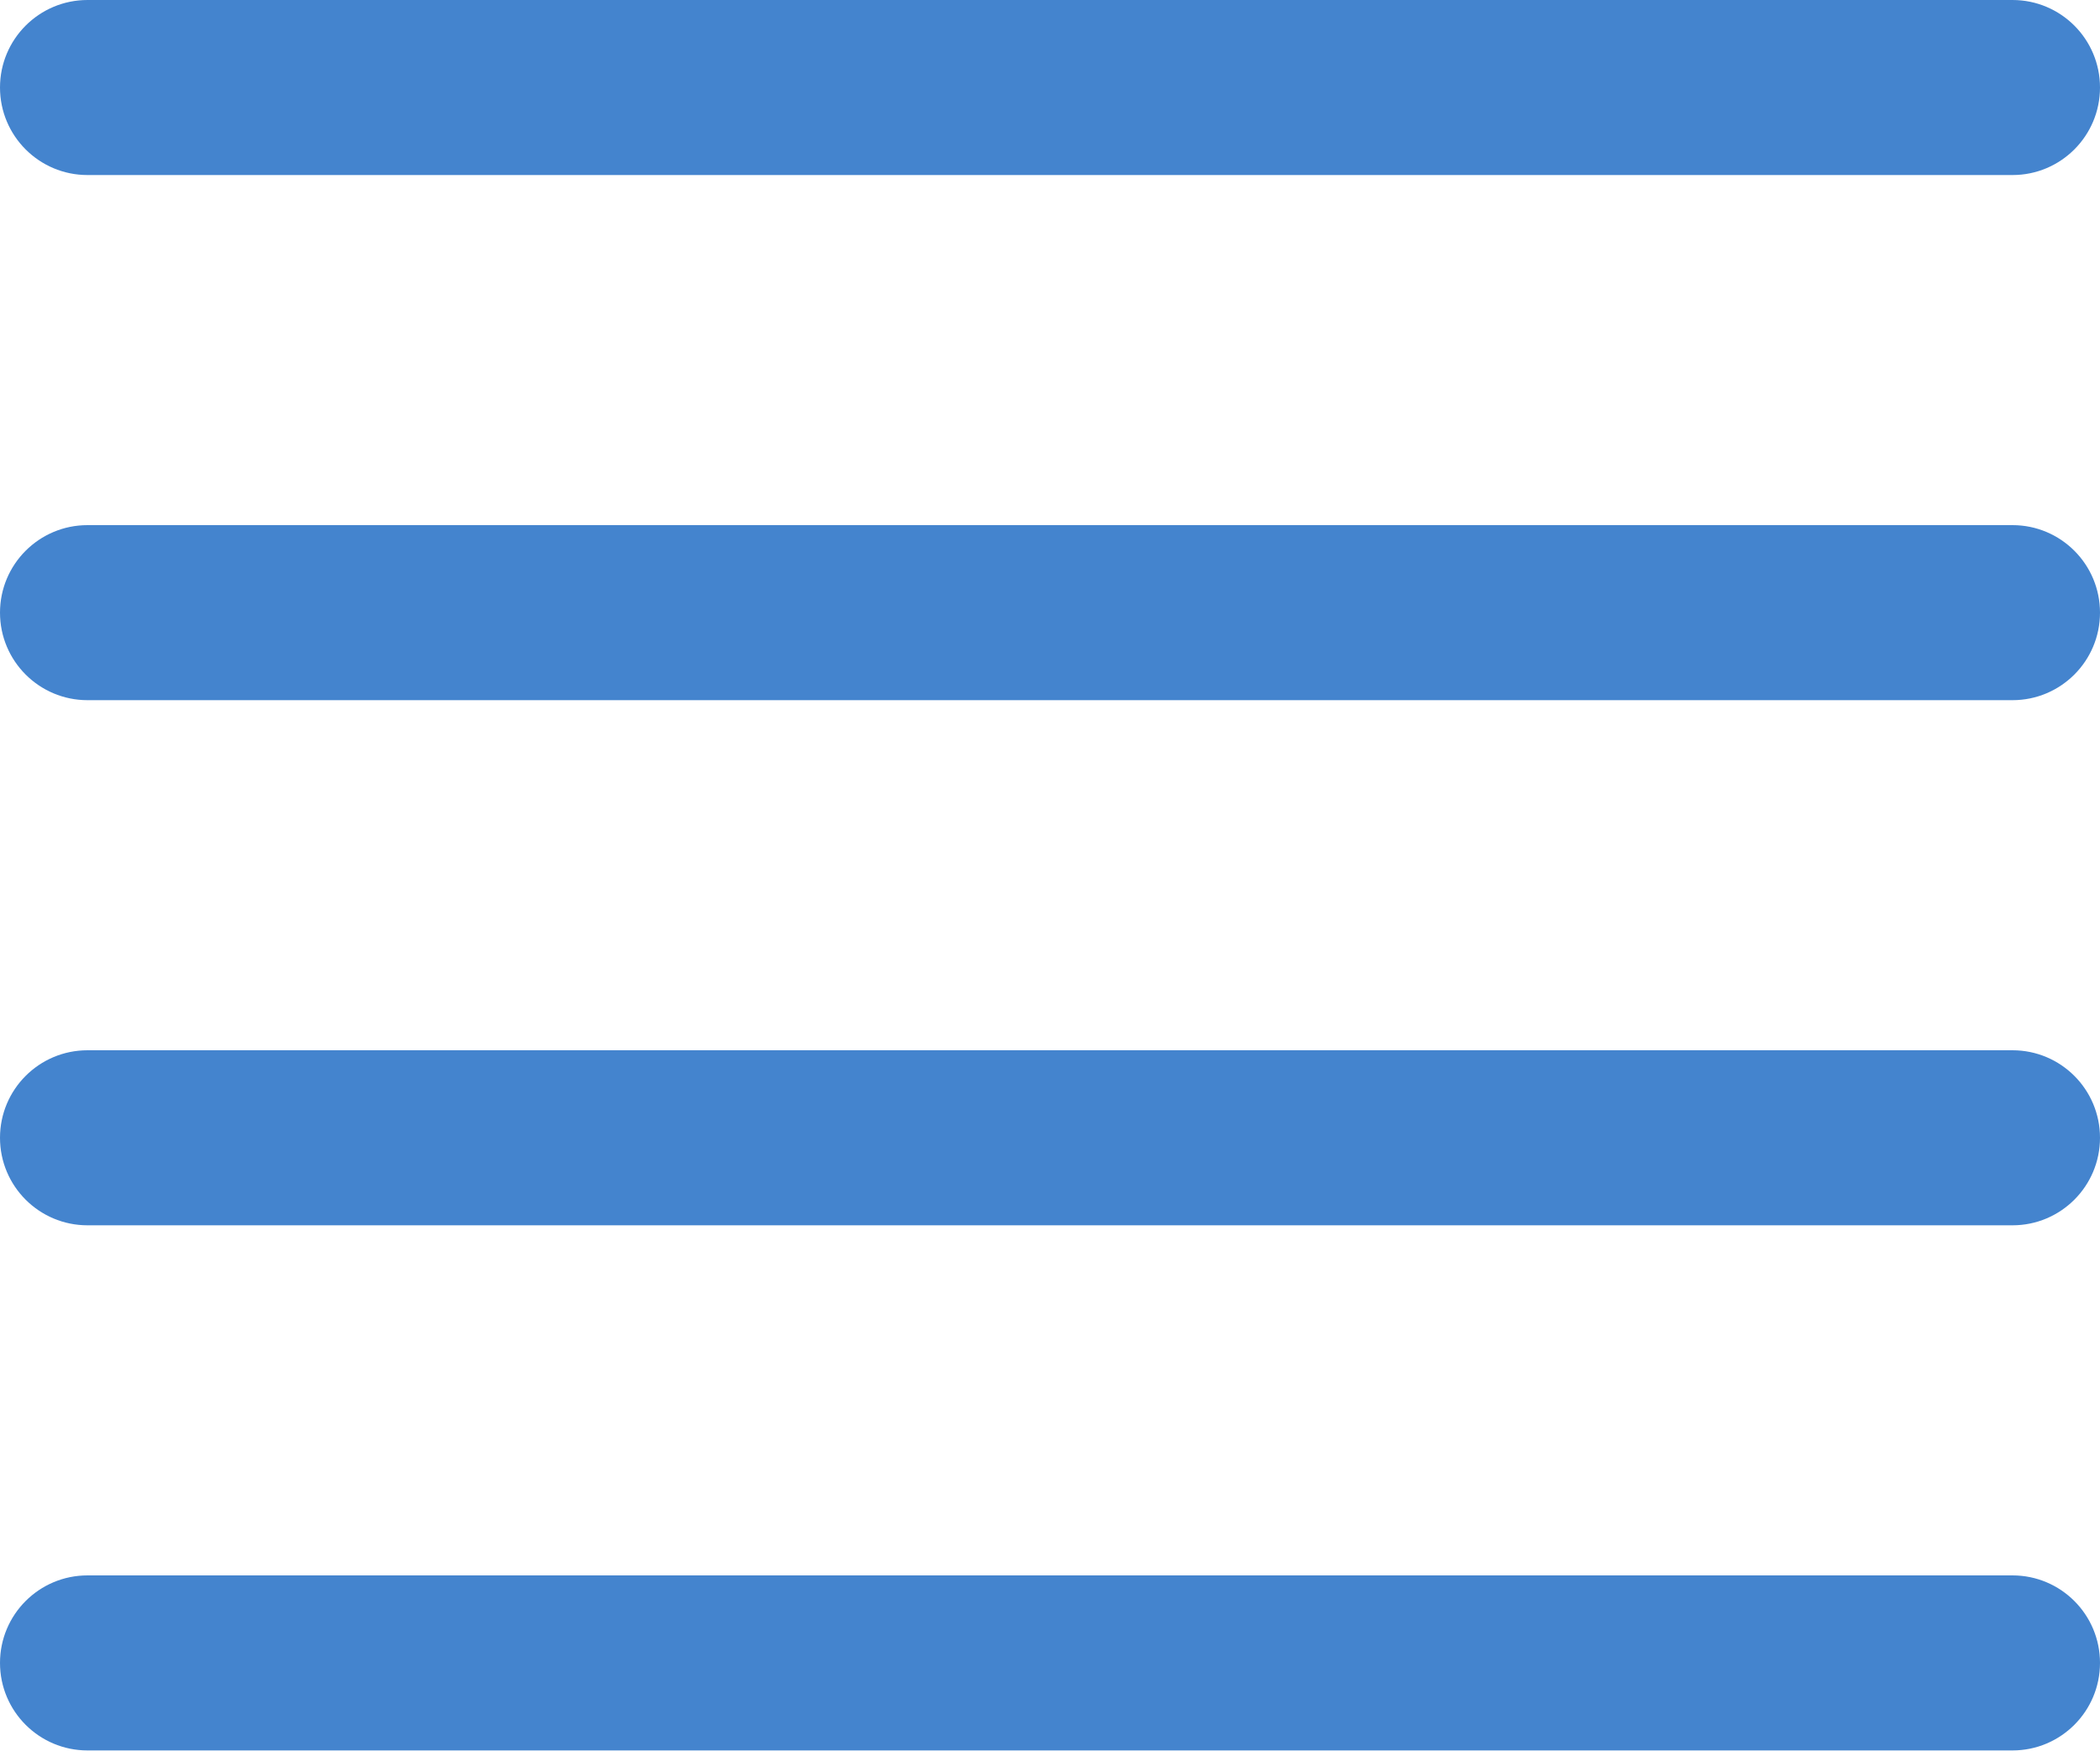
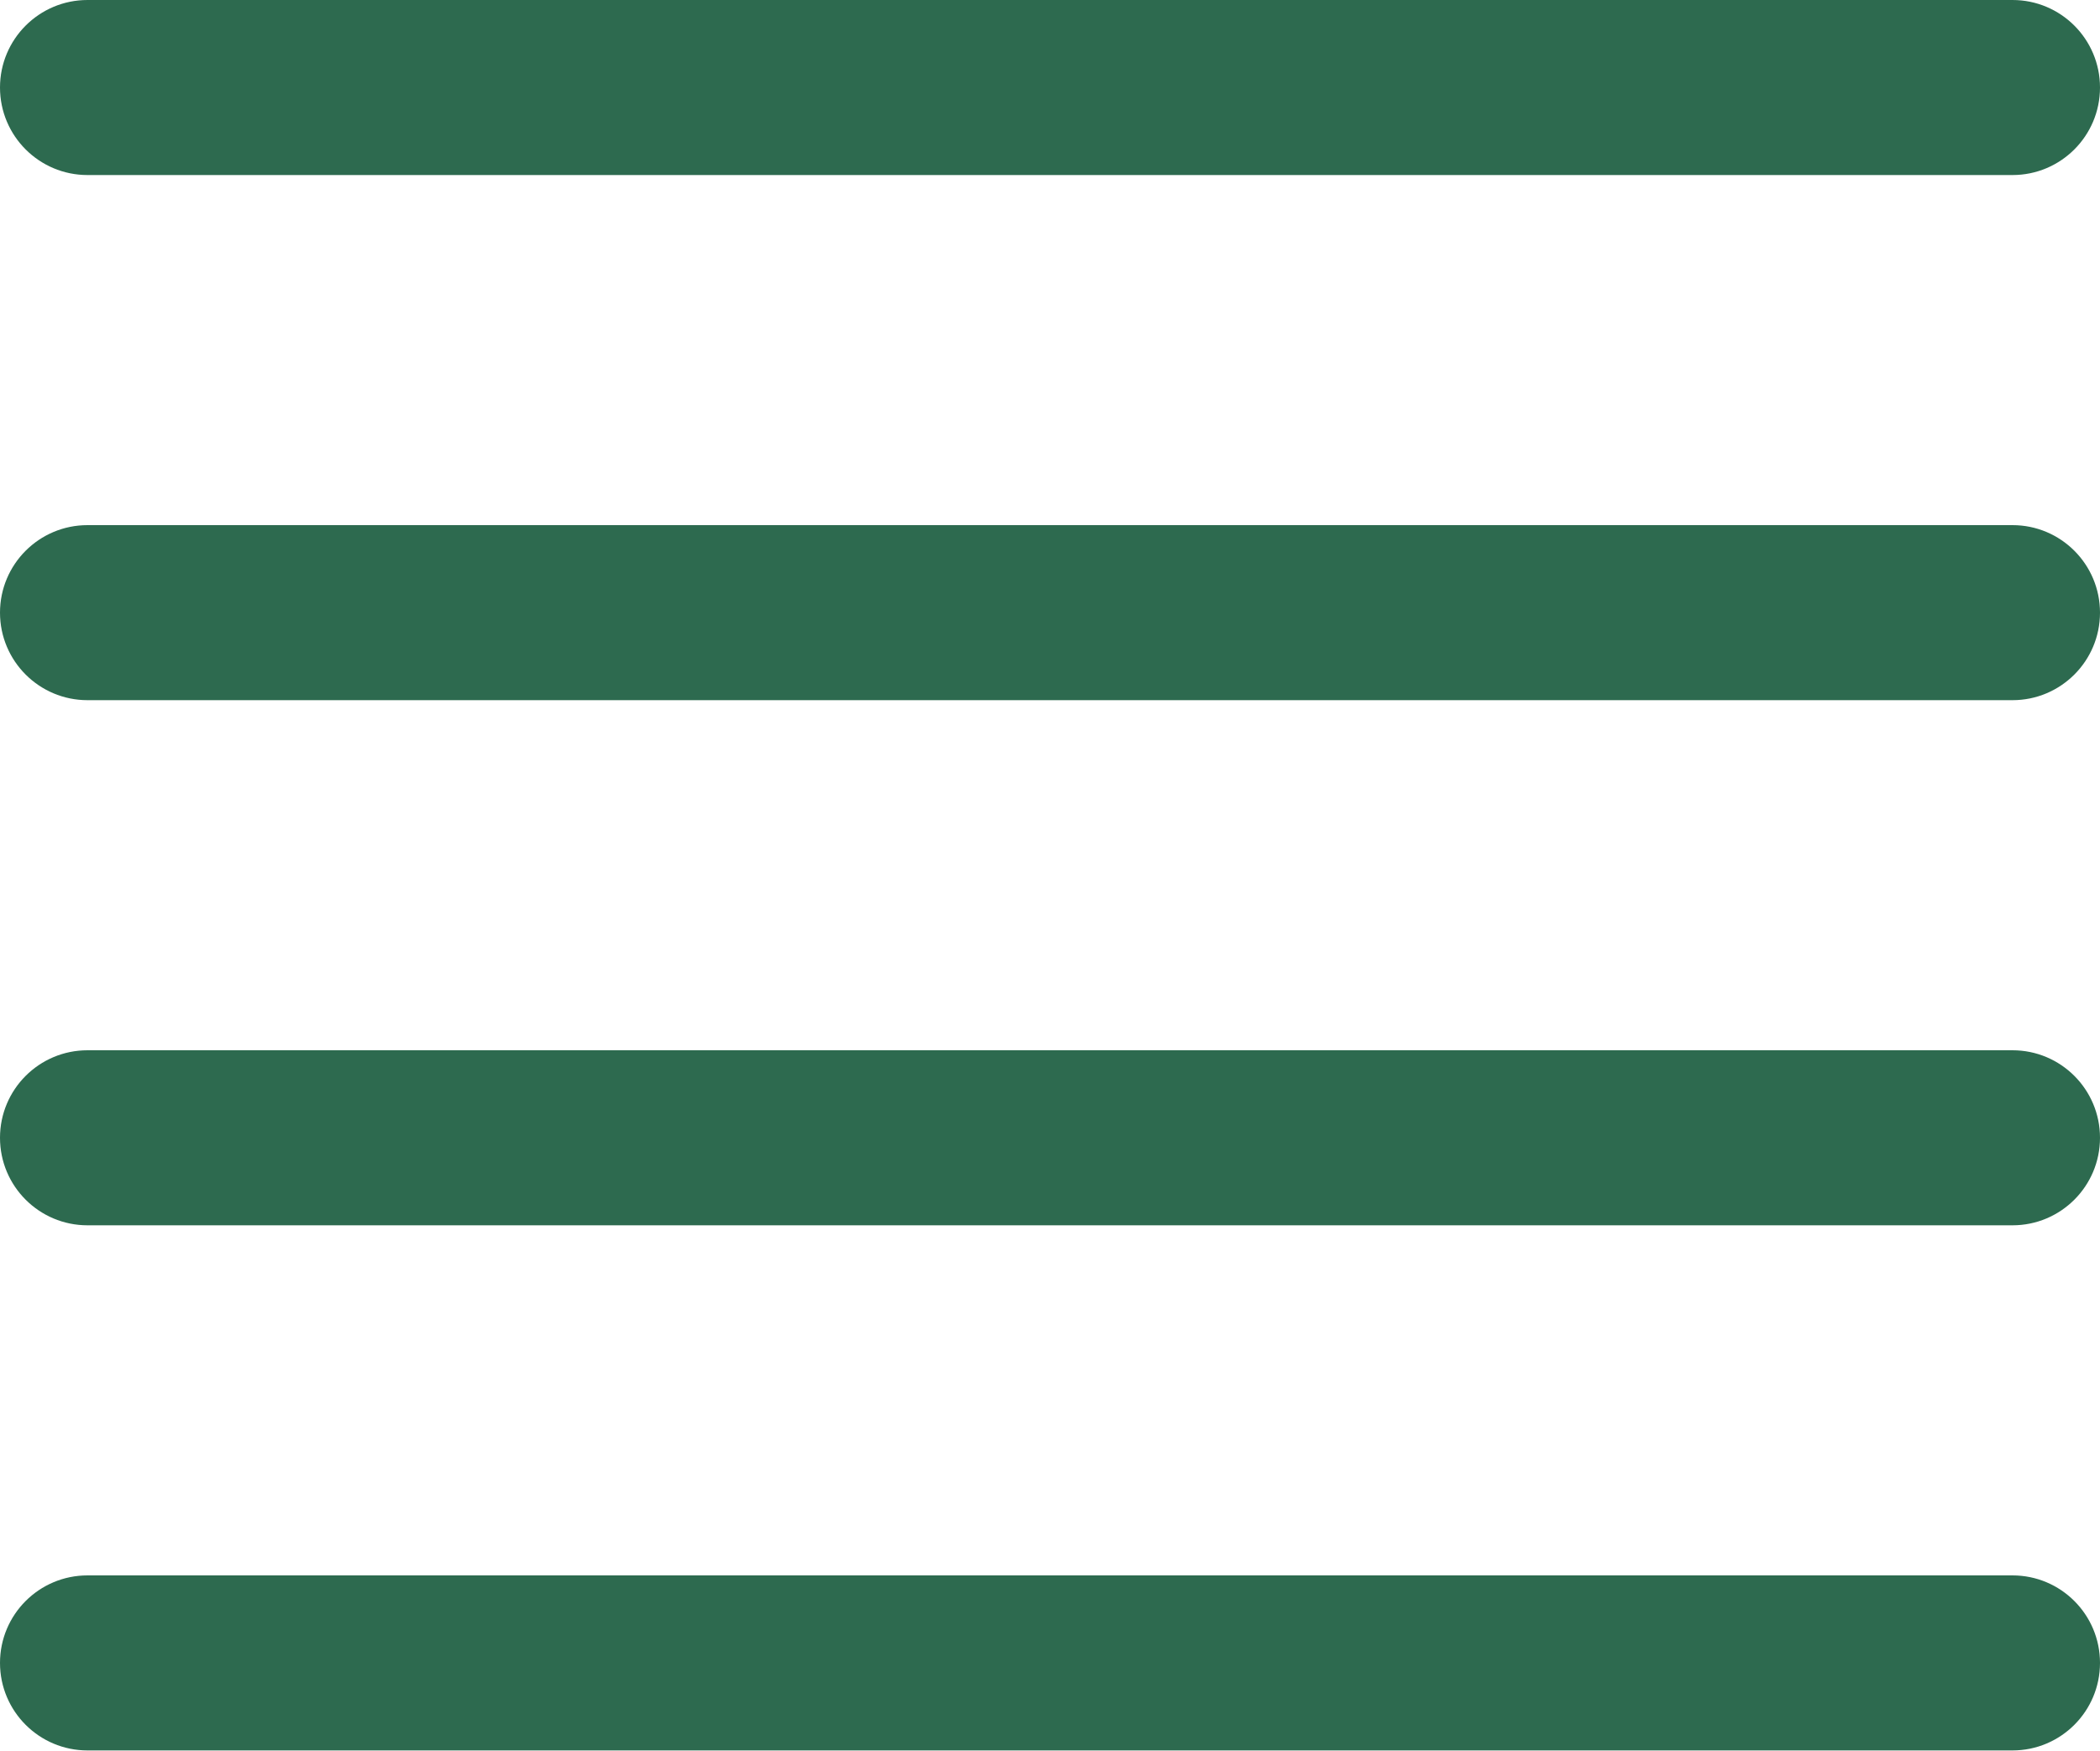
<svg xmlns="http://www.w3.org/2000/svg" width="24" height="20" viewBox="0 0 24 20">
  <g id="fi-rr-align-justify" transform="translate(0 -2)">
-     <path id="Path_43490" data-name="Path 43490" d="M1,6H23a1,1,0,0,0,0-2H1A1,1,0,0,0,1,6Z" transform="translate(0 -2)" fill="#4484ce" />
-     <path id="Path_43491" data-name="Path 43491" d="M23,9H1a1,1,0,0,0,0,2H23a1,1,0,0,0,0-2Z" transform="translate(0 -1)" fill="#4484ce" />
-     <path id="Path_43492" data-name="Path 43492" d="M23,19H1a1,1,0,0,0,0,2H23a1,1,0,0,0,0-2Z" transform="translate(0 1)" fill="#4484ce" />
-     <path id="Path_43493" data-name="Path 43493" d="M23,14H1a1,1,0,0,0,0,2H23a1,1,0,0,0,0-2Z" fill="#4484ce" />
+     <path id="Path_43490" data-name="Path 43490" d="M1,6H23a1,1,0,0,0,0-2H1A1,1,0,0,0,1,6Z" transform="translate(0 -2)" fill="#2d6a4f" />
+     <path id="Path_43491" data-name="Path 43491" d="M23,9H1a1,1,0,0,0,0,2H23a1,1,0,0,0,0-2Z" transform="translate(0 -1)" fill="#2d6a4f" />
+     <path id="Path_43492" data-name="Path 43492" d="M23,19H1a1,1,0,0,0,0,2H23a1,1,0,0,0,0-2Z" transform="translate(0 1)" fill="#2d6a4f" />
+     <path id="Path_43493" data-name="Path 43493" d="M23,14H1a1,1,0,0,0,0,2H23a1,1,0,0,0,0-2Z" fill="#2d6a4f" />
  </g>
</svg>
